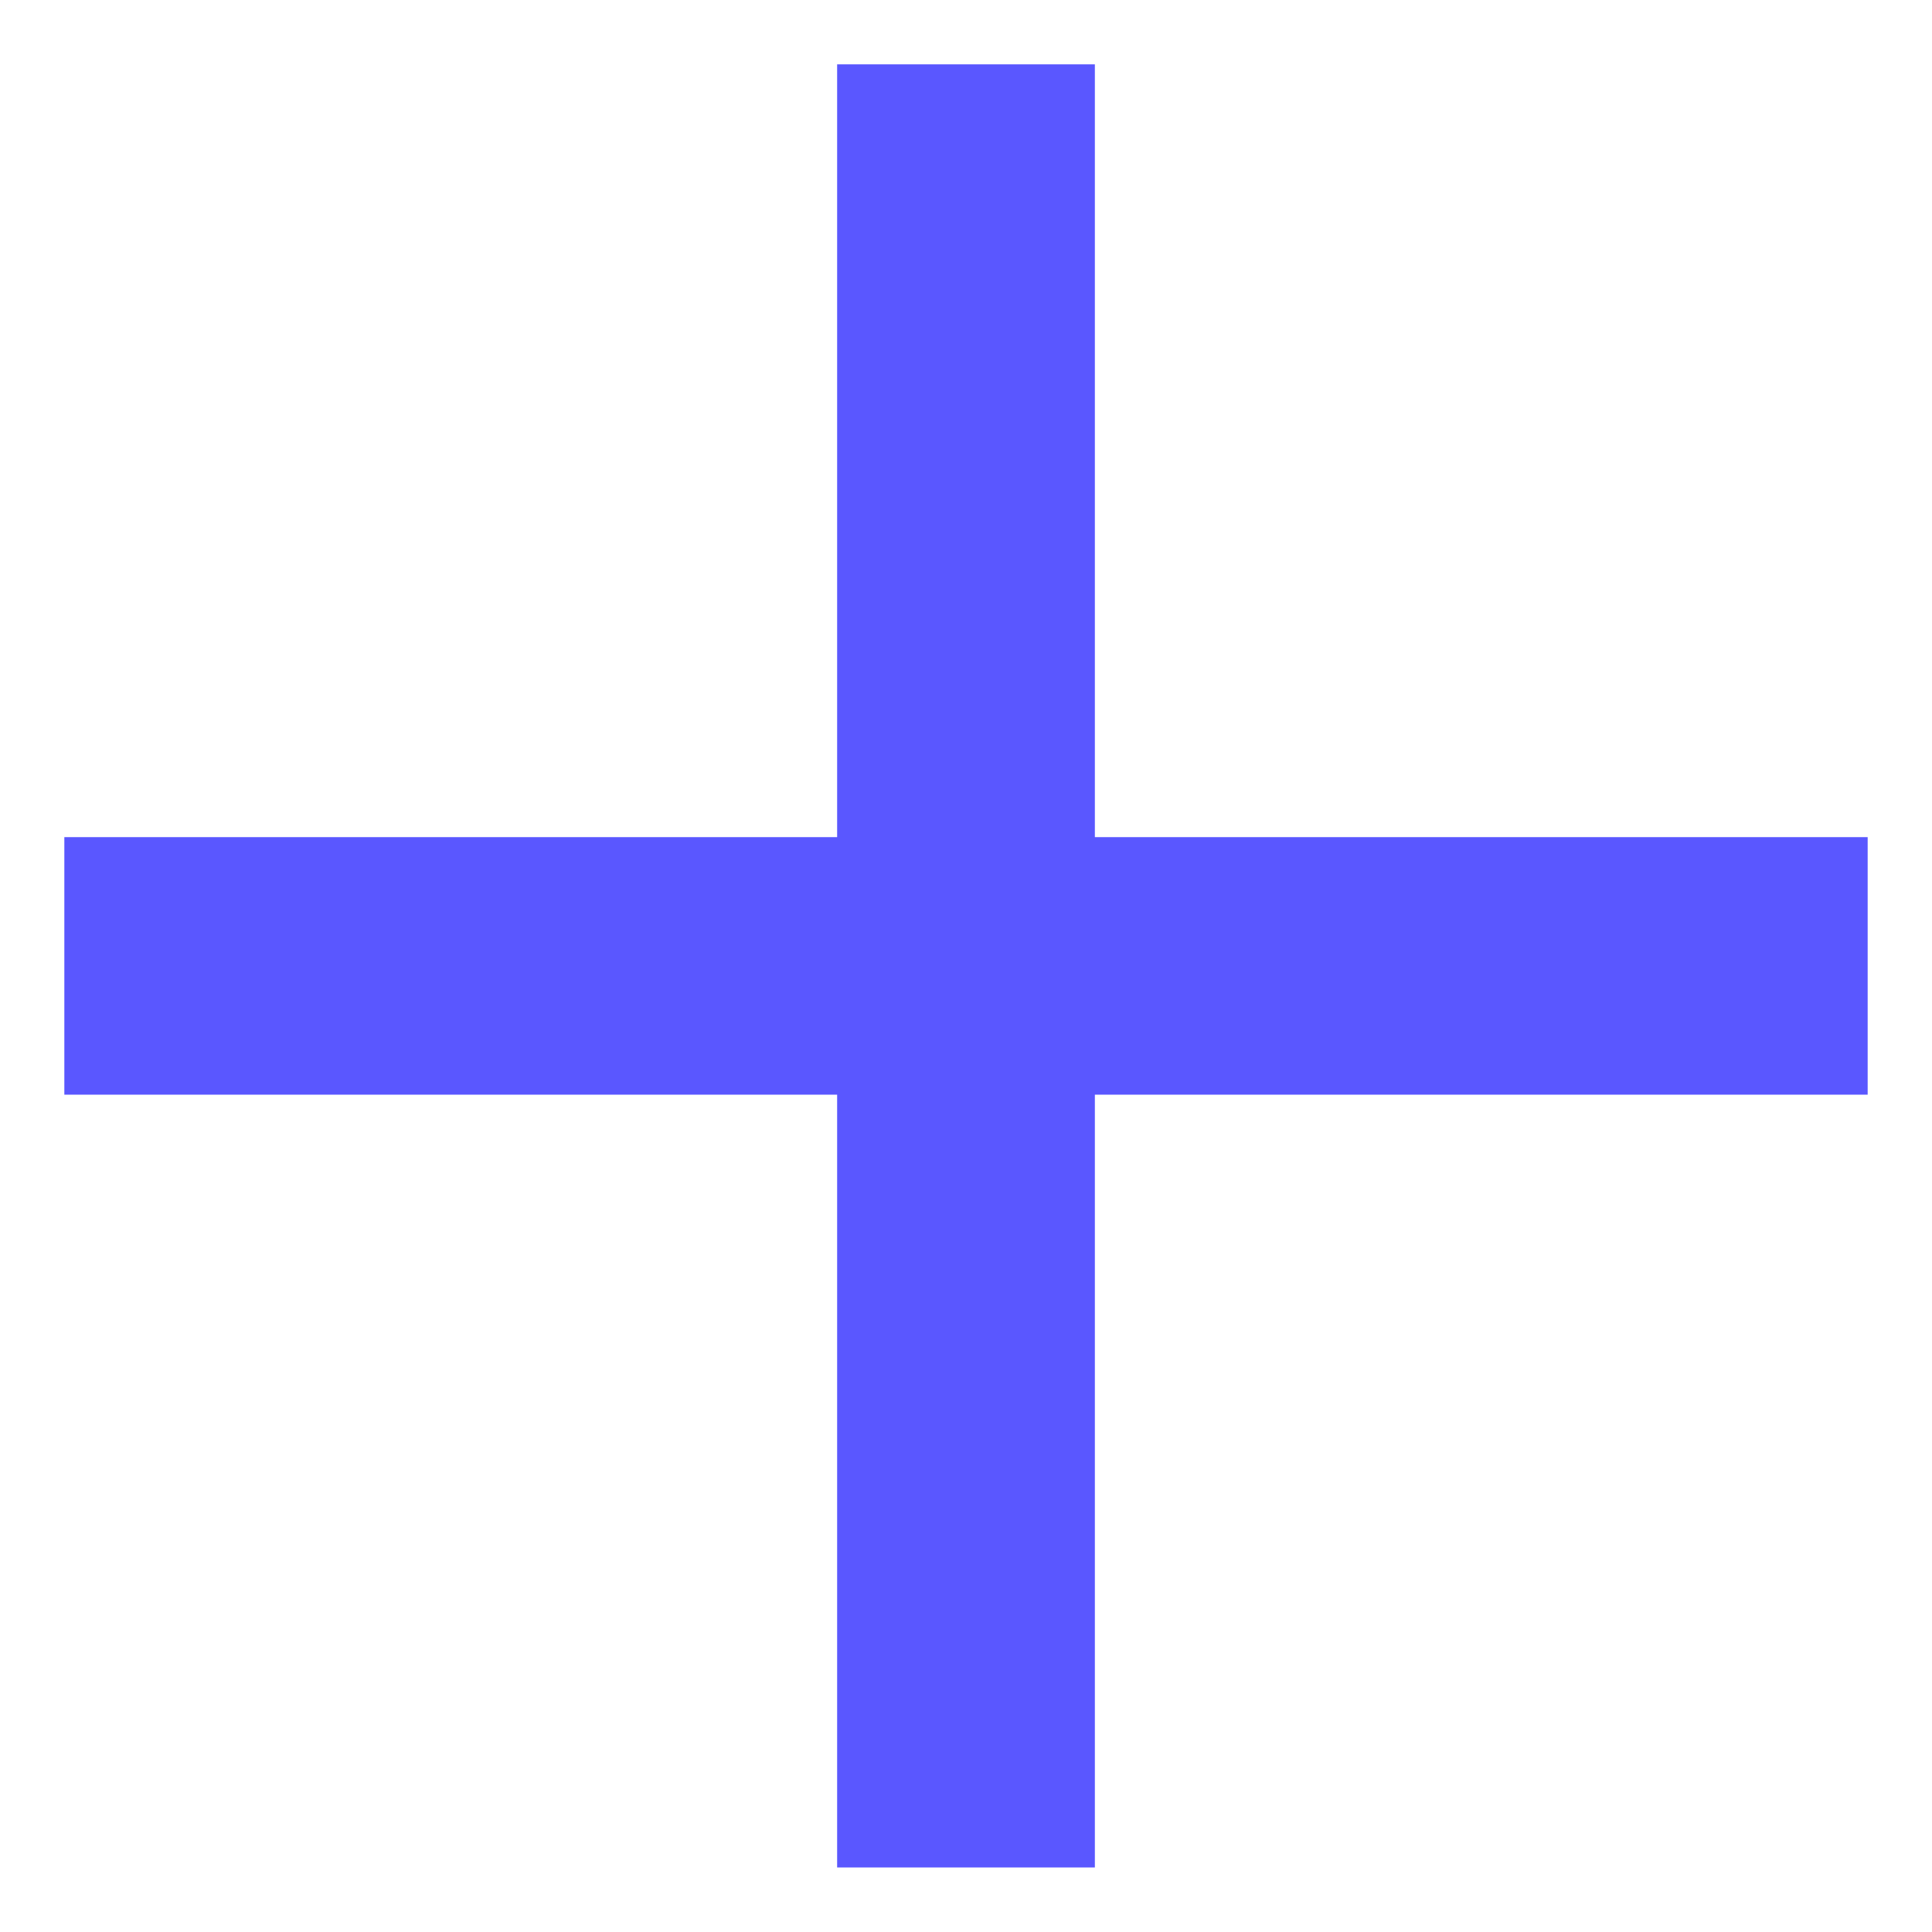
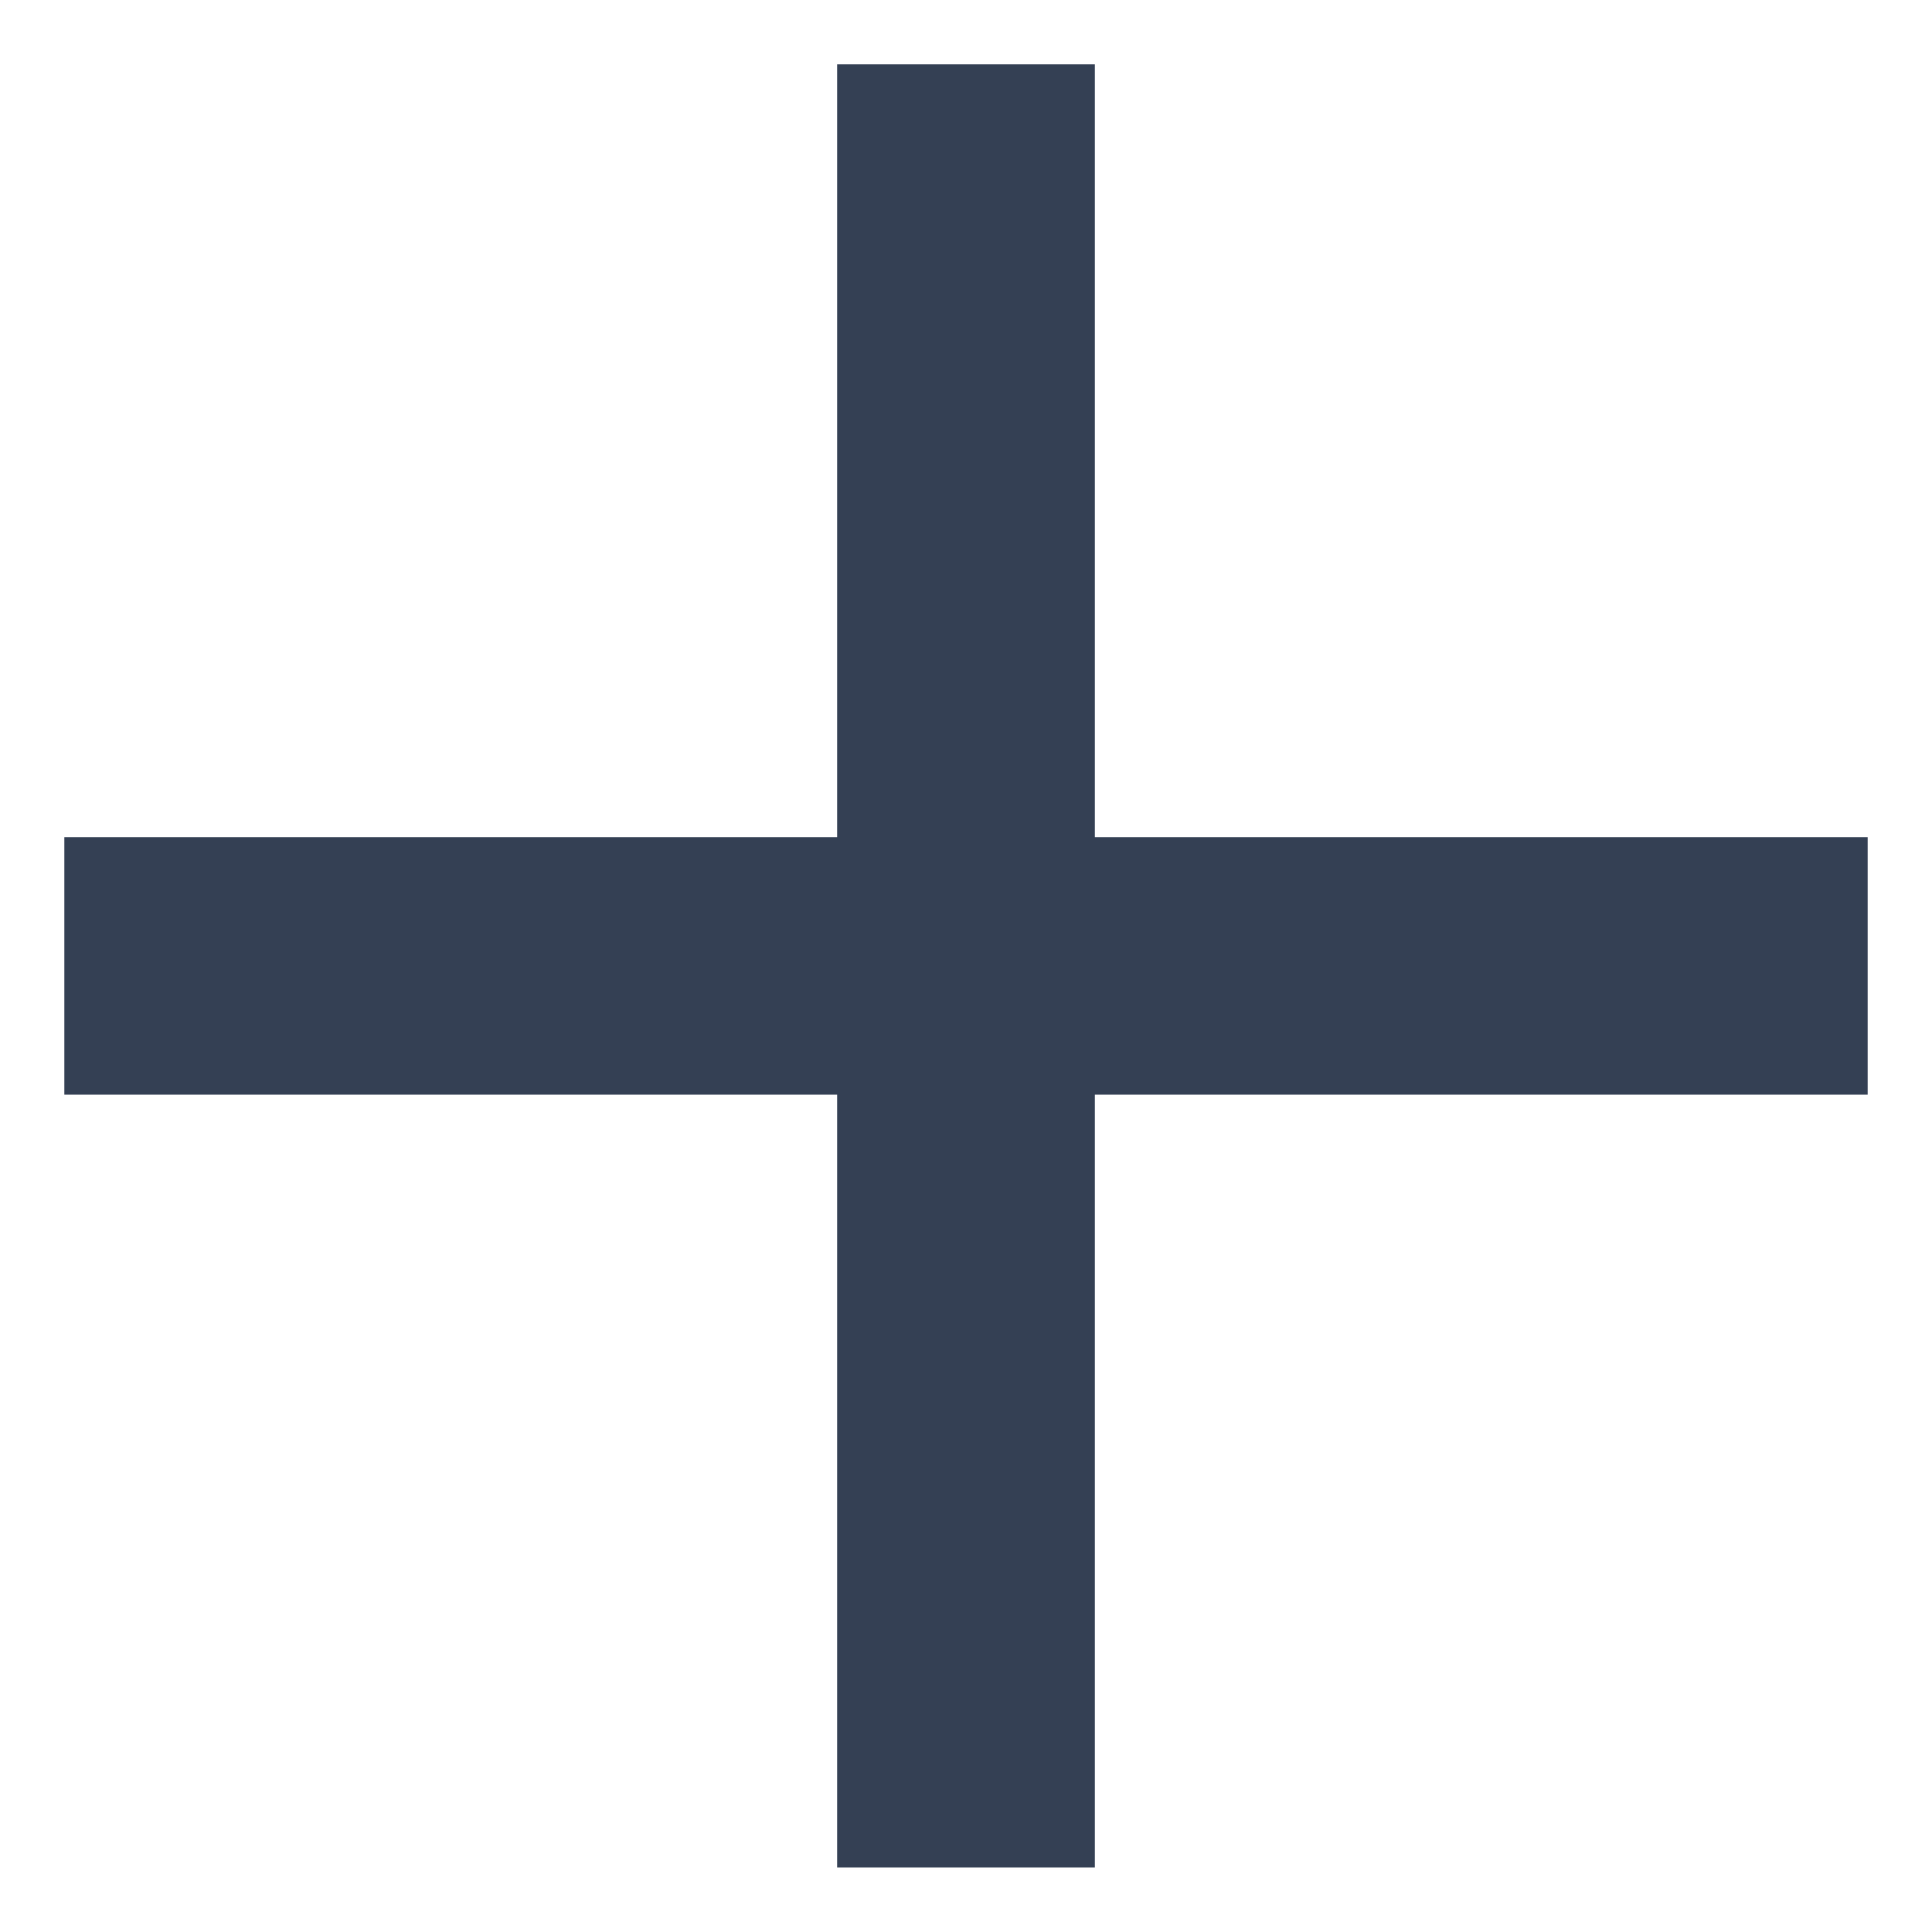
<svg xmlns="http://www.w3.org/2000/svg" width="10" height="10" viewBox="0 0 10 10" fill="none">
-   <path d="M9.667 5.666H5.667V9.666H4.333V5.666H0.333V4.333H4.333V0.333H5.667V4.333H9.667V5.666Z" fill="#5A57FF" />
+   <path d="M9.667 5.666H5.667V9.666H4.333V5.666H0.333V4.333H4.333V0.333H5.667V4.333H9.667V5.666Z" fill="#344054" />
</svg>
